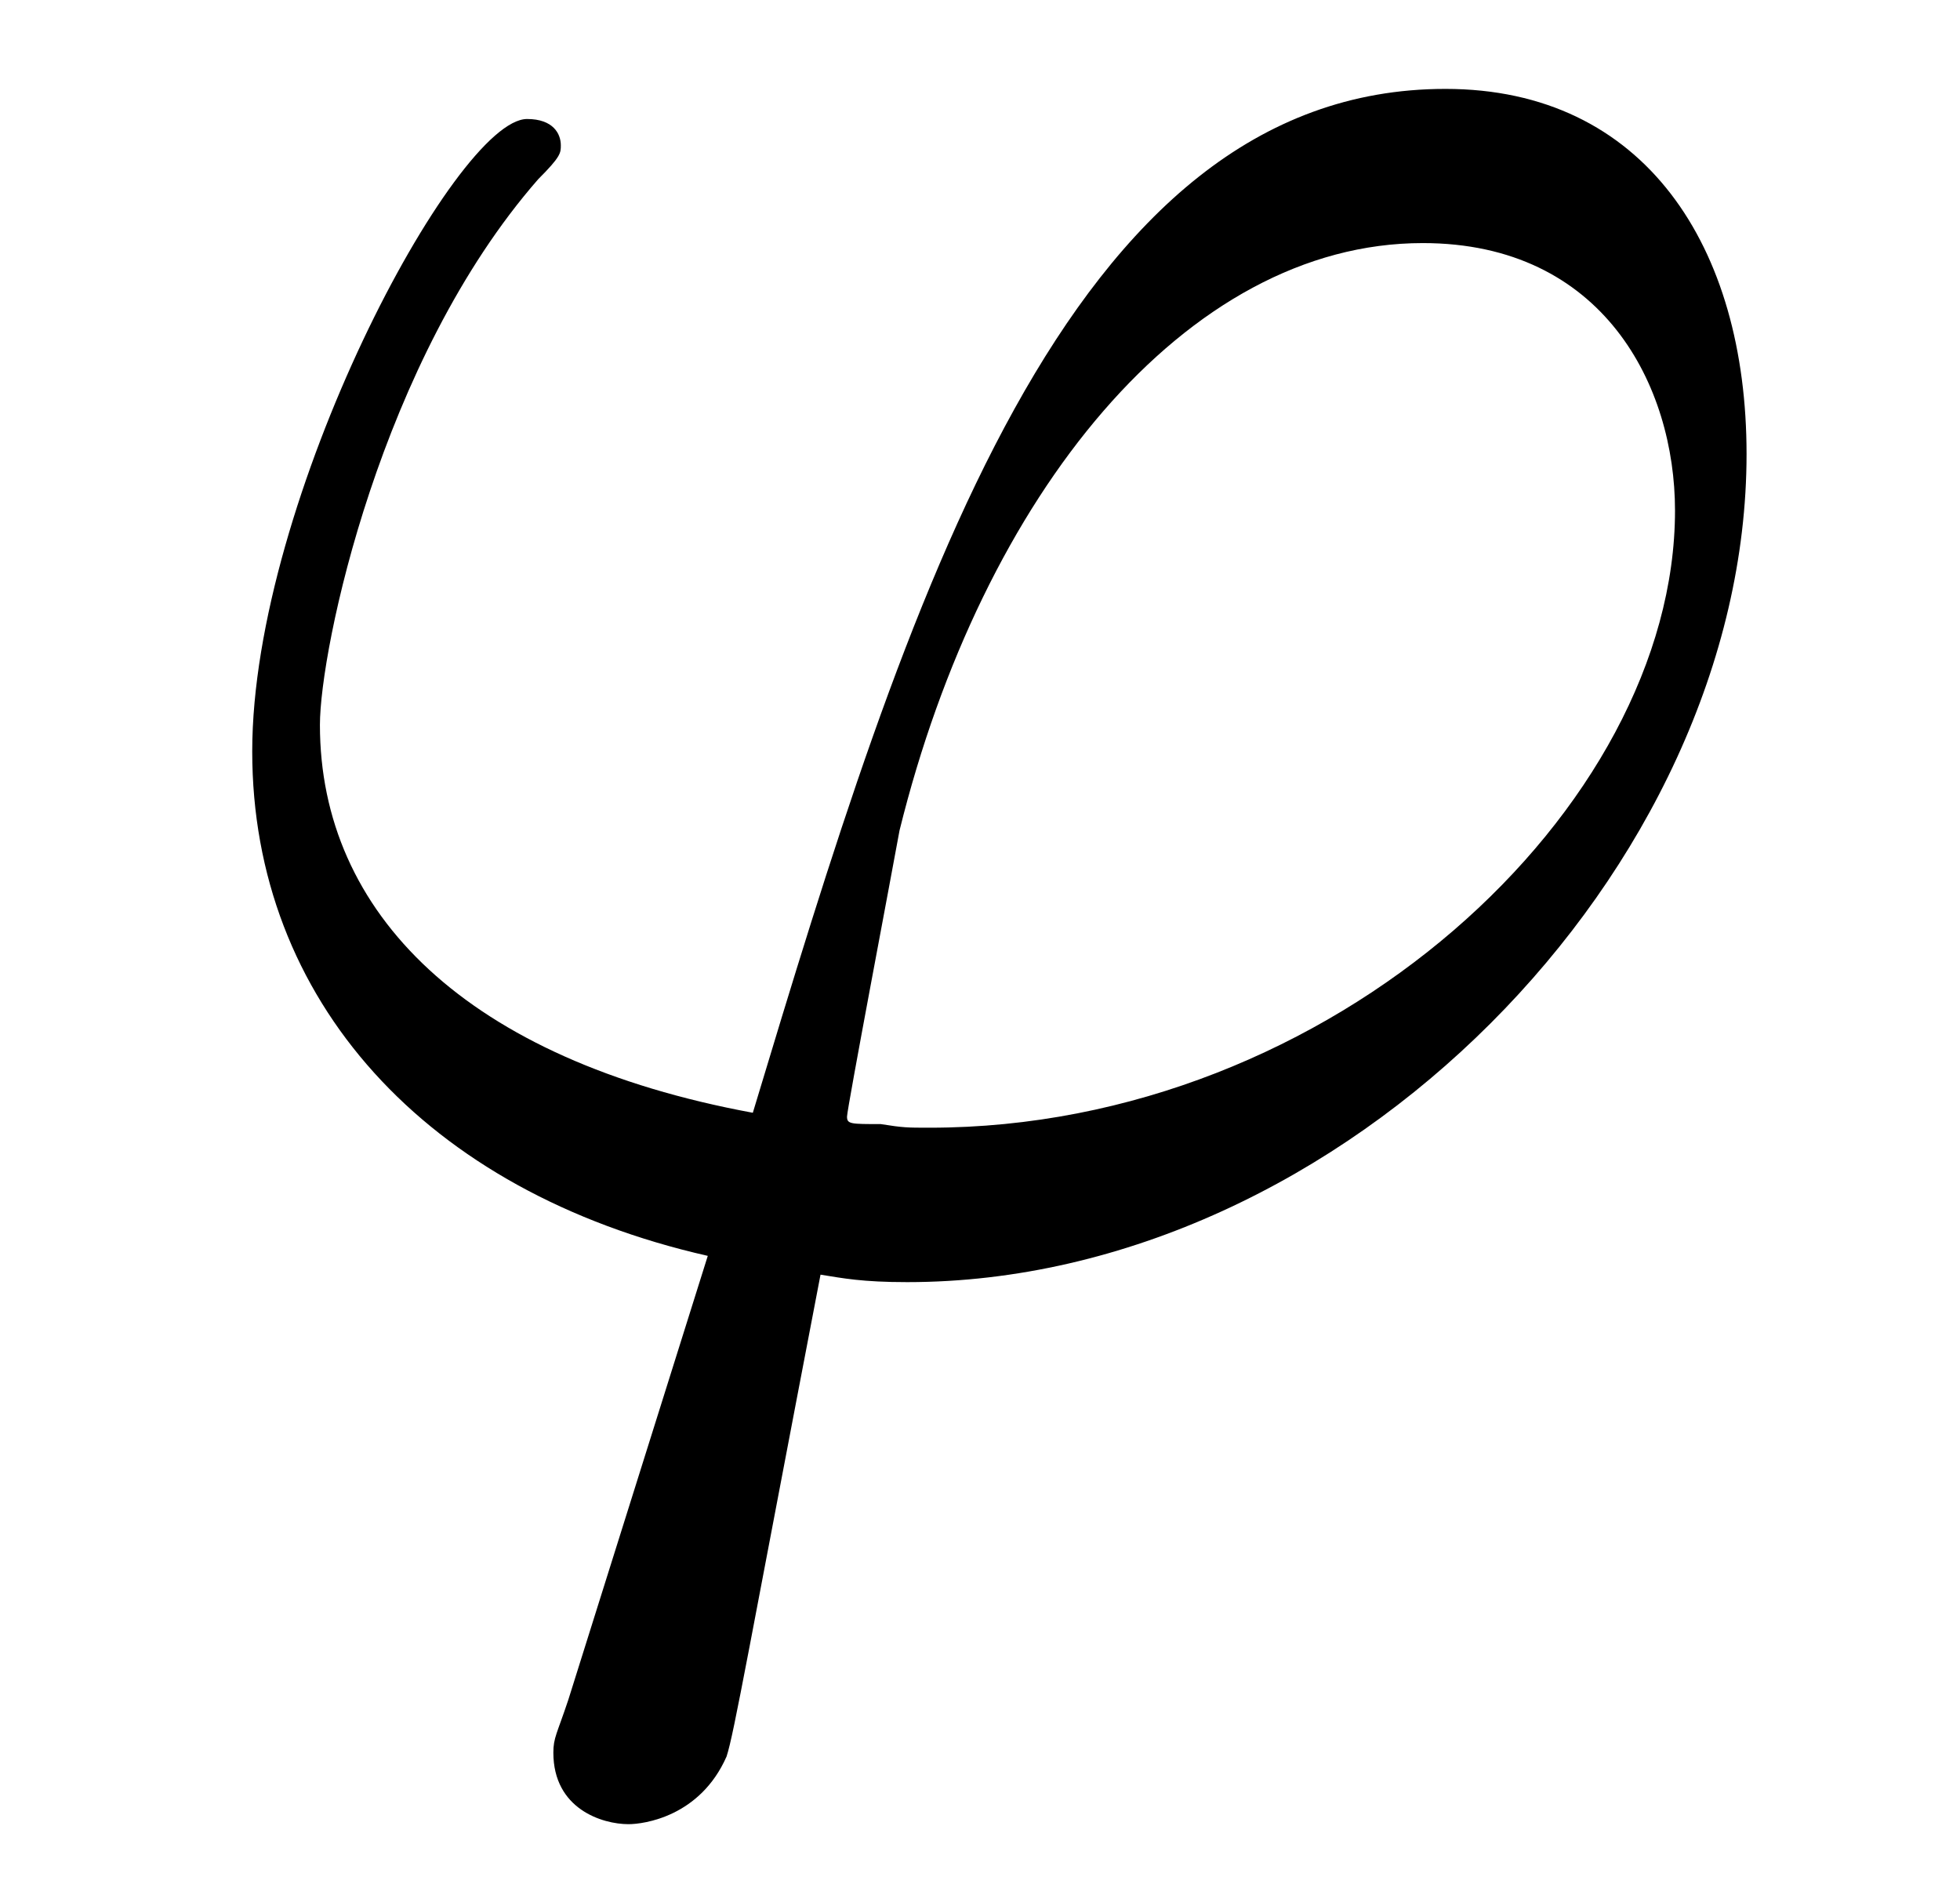
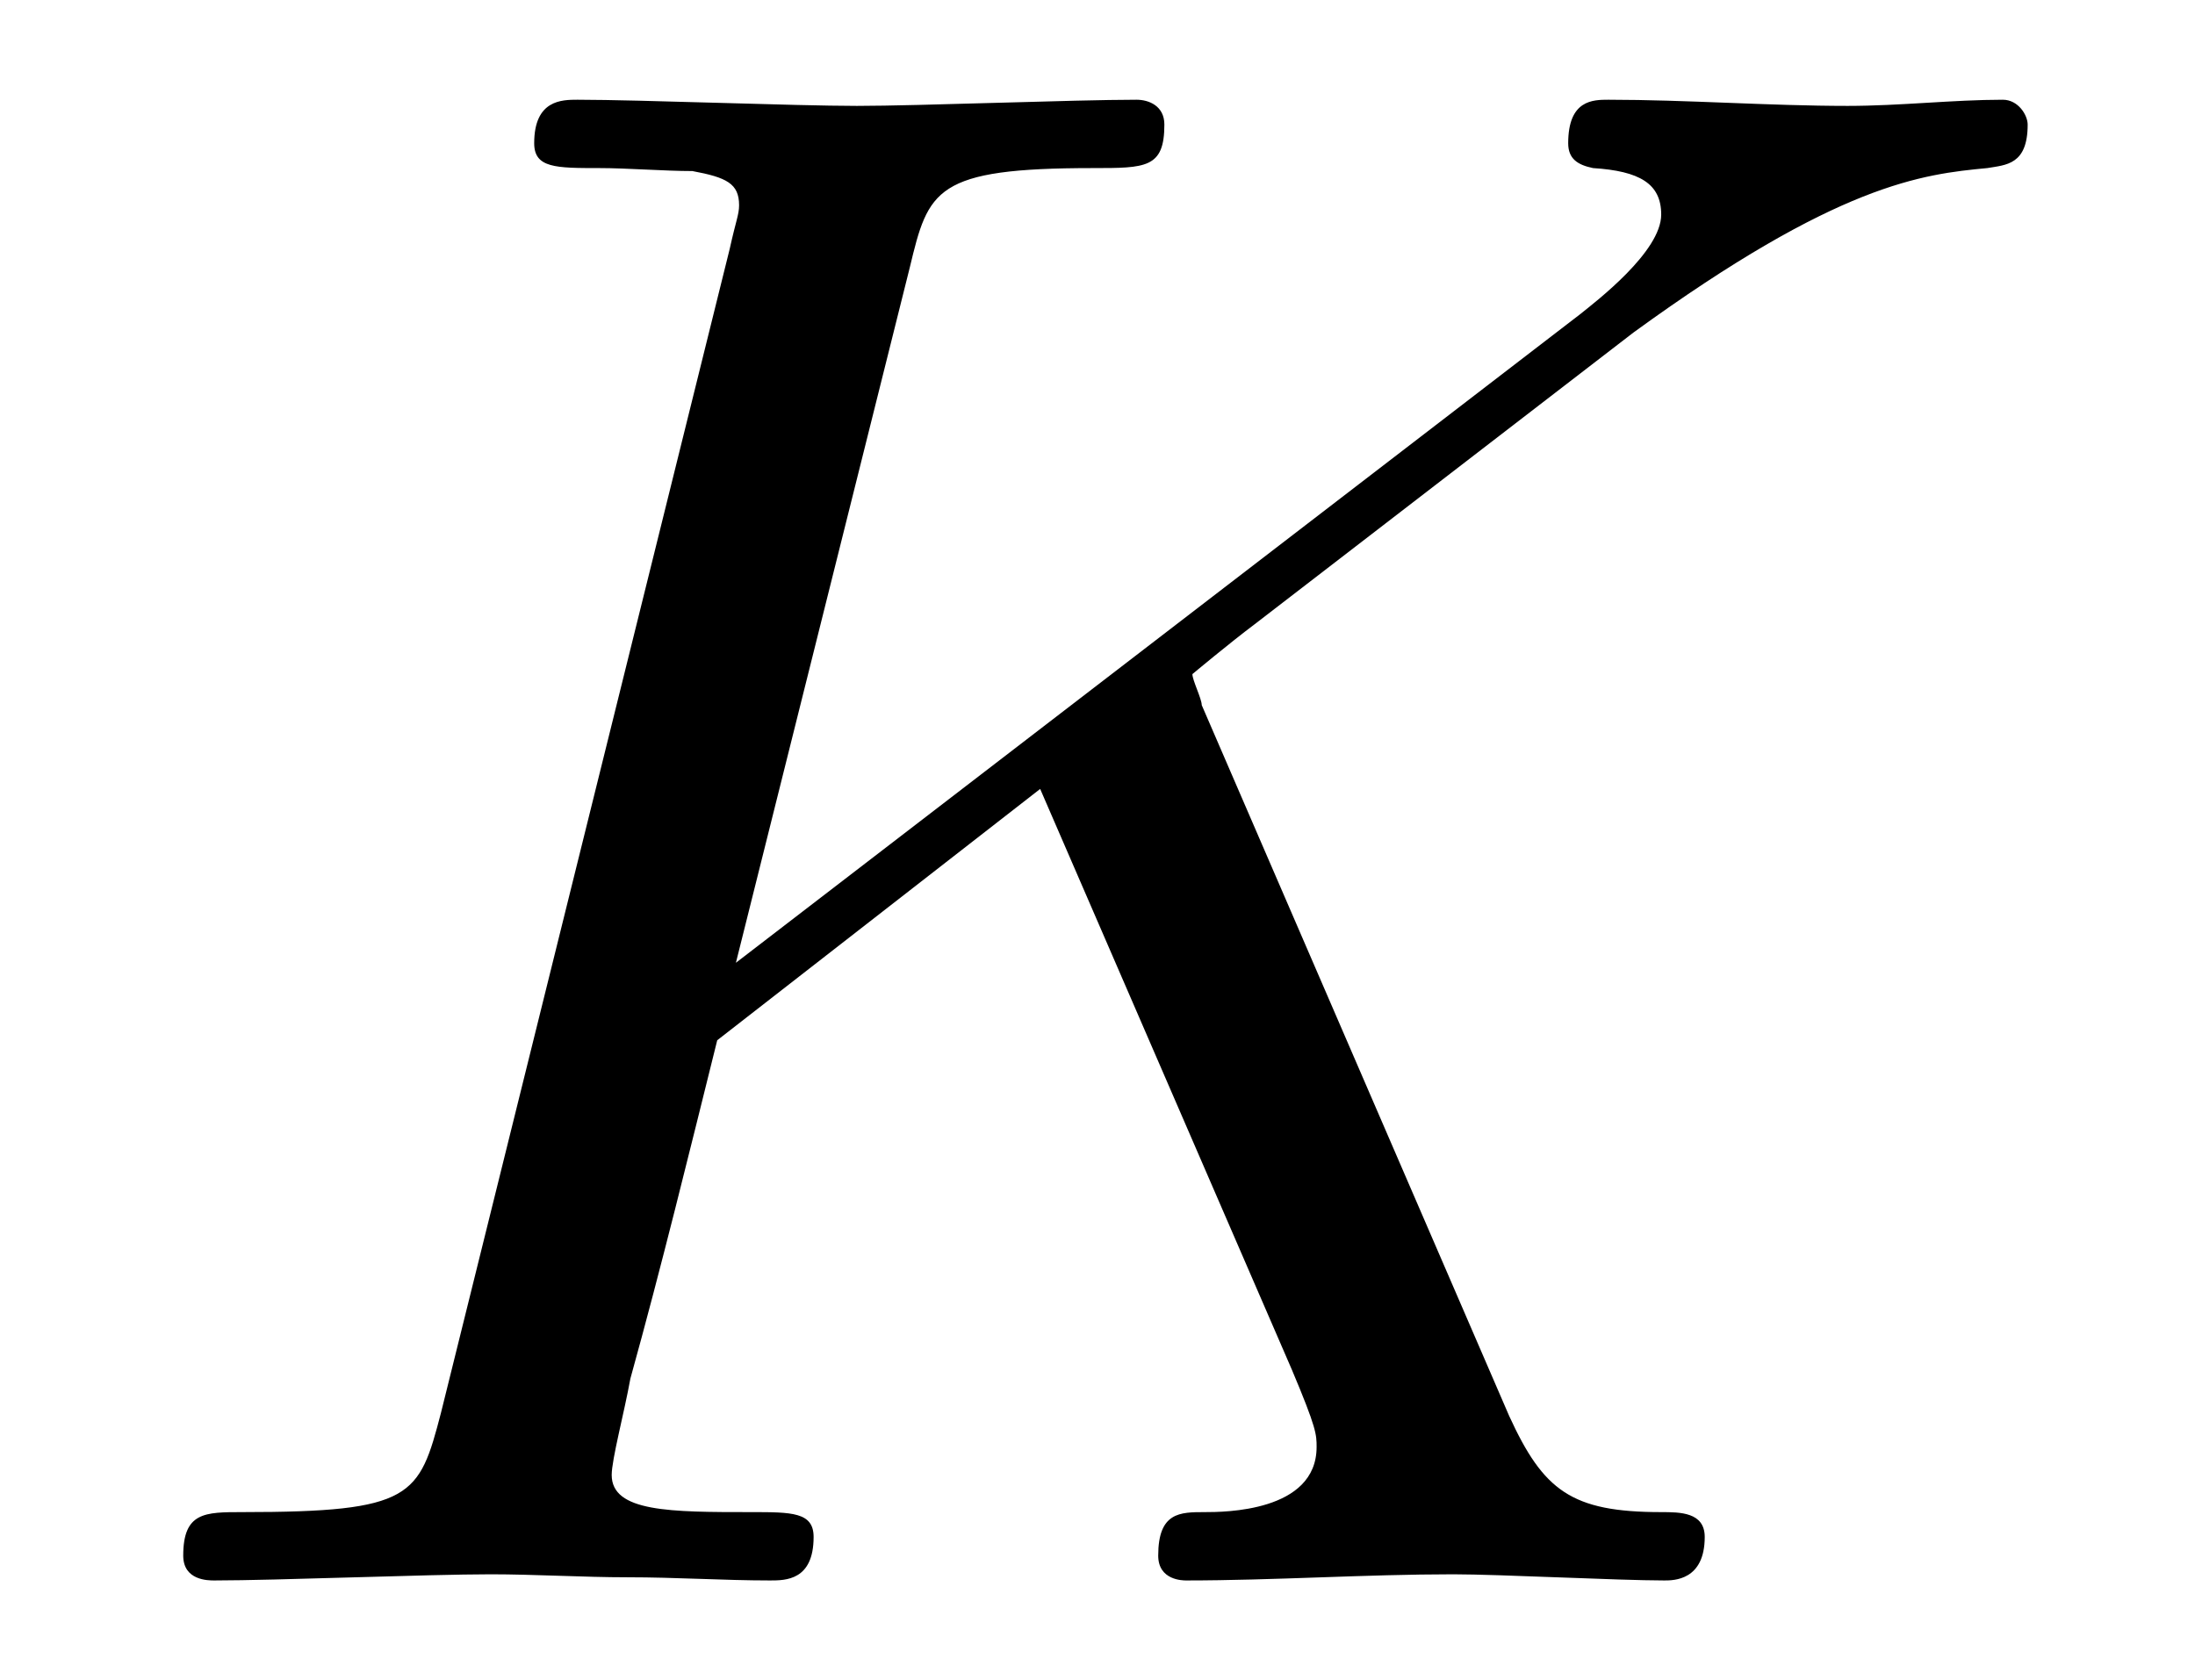
- <svg xmlns="http://www.w3.org/2000/svg" xmlns:xlink="http://www.w3.org/1999/xlink" viewBox="0 0 8.136 7.818" version="1.2">
+ <svg xmlns="http://www.w3.org/2000/svg" xmlns:xlink="http://www.w3.org/1999/xlink" viewBox="0 0 11.045 8.455" version="1.2">
  <defs>
    <g>
      <symbol overflow="visible" id="glyph0-0">
        <path style="stroke:none;" d="" />
      </symbol>
      <symbol overflow="visible" id="glyph0-1">
-         <path style="stroke:none;" d="M 1.859 1.859 C 1.812 2 1.797 2.016 1.797 2.078 C 1.797 2.312 2 2.375 2.109 2.375 C 2.172 2.375 2.406 2.344 2.516 2.094 C 2.547 2 2.609 1.641 2.906 0.094 C 3 0.109 3.078 0.125 3.266 0.125 C 5.078 0.125 6.75 -1.594 6.75 -3.312 C 6.75 -4.172 6.328 -4.828 5.5 -4.828 C 3.922 -4.828 3.266 -2.703 2.625 -0.578 C 1.438 -0.797 0.828 -1.406 0.828 -2.188 C 0.828 -2.5 1.078 -3.703 1.734 -4.453 C 1.828 -4.547 1.828 -4.562 1.828 -4.594 C 1.828 -4.641 1.797 -4.703 1.688 -4.703 C 1.391 -4.703 0.547 -3.125 0.547 -2.078 C 0.547 -1.047 1.266 -0.25 2.438 0.016 Z M 3.359 -0.516 C 3.266 -0.516 3.25 -0.516 3.156 -0.531 C 3.031 -0.531 3.016 -0.531 3.016 -0.562 C 3.016 -0.594 3.203 -1.578 3.234 -1.75 C 3.578 -3.141 4.422 -4.188 5.406 -4.188 C 6.156 -4.188 6.453 -3.594 6.453 -3.078 C 6.453 -1.844 5.031 -0.516 3.359 -0.516 Z M 3.359 -0.516 " />
+         <path style="stroke:none;" d="M 5.547 -4.406 C 5.547 -4.438 5.5 -4.531 5.5 -4.562 C 5.5 -4.562 5.688 -4.719 5.812 -4.812 L 7.719 -6.281 C 8.75 -7.031 9.172 -7.078 9.5 -7.109 C 9.594 -7.125 9.703 -7.125 9.703 -7.328 C 9.703 -7.375 9.656 -7.453 9.578 -7.453 C 9.328 -7.453 9.062 -7.422 8.797 -7.422 C 8.406 -7.422 7.984 -7.453 7.594 -7.453 C 7.516 -7.453 7.391 -7.453 7.391 -7.234 C 7.391 -7.156 7.438 -7.125 7.516 -7.109 C 7.75 -7.094 7.859 -7.031 7.859 -6.875 C 7.859 -6.688 7.531 -6.438 7.453 -6.375 L 3.203 -3.109 L 4.078 -6.609 C 4.172 -7 4.203 -7.109 5 -7.109 C 5.266 -7.109 5.359 -7.109 5.359 -7.328 C 5.359 -7.422 5.281 -7.453 5.219 -7.453 C 4.906 -7.453 4.125 -7.422 3.812 -7.422 C 3.5 -7.422 2.719 -7.453 2.406 -7.453 C 2.328 -7.453 2.188 -7.453 2.188 -7.234 C 2.188 -7.109 2.297 -7.109 2.516 -7.109 C 2.656 -7.109 2.844 -7.094 2.984 -7.094 C 3.156 -7.062 3.219 -7.031 3.219 -6.922 C 3.219 -6.875 3.203 -6.844 3.172 -6.703 L 1.719 -0.844 C 1.609 -0.422 1.578 -0.344 0.719 -0.344 C 0.531 -0.344 0.422 -0.344 0.422 -0.125 C 0.422 0 0.547 0 0.578 0 C 0.891 0 1.656 -0.031 1.969 -0.031 C 2.188 -0.031 2.438 -0.016 2.656 -0.016 C 2.906 -0.016 3.141 0 3.375 0 C 3.453 0 3.594 0 3.594 -0.219 C 3.594 -0.344 3.484 -0.344 3.281 -0.344 C 2.875 -0.344 2.578 -0.344 2.578 -0.531 C 2.578 -0.609 2.641 -0.844 2.672 -1.016 C 2.828 -1.578 2.969 -2.156 3.109 -2.719 L 4.734 -3.984 L 6 -1.062 C 6.125 -0.766 6.125 -0.734 6.125 -0.672 C 6.125 -0.344 5.656 -0.344 5.562 -0.344 C 5.438 -0.344 5.328 -0.344 5.328 -0.125 C 5.328 0 5.453 0 5.469 0 C 5.906 0 6.375 -0.031 6.812 -0.031 C 7.047 -0.031 7.641 0 7.875 0 C 7.922 0 8.078 0 8.078 -0.219 C 8.078 -0.344 7.953 -0.344 7.859 -0.344 C 7.406 -0.344 7.266 -0.453 7.094 -0.828 Z M 5.547 -4.406 " />
      </symbol>
    </g>
-     <clipPath id="clip1">
-       <path d="M 1 0 L 8 0 L 8 7.816 L 1 7.816 Z M 1 0 " />
-     </clipPath>
  </defs>
  <g id="surface1">
-     <g clip-path="url(#clip1)" clip-rule="nonzero">
-       <g style="fill:rgb(0%,0%,0%);fill-opacity:1;">
-         <use xlink:href="#glyph0-1" x="0.5" y="5.197" />
-       </g>
+     <g style="fill:rgb(0%,0%,0%);fill-opacity:1;">
+       <use xlink:href="#glyph0-1" x="0.5" y="7.955" />
    </g>
  </g>
</svg>
